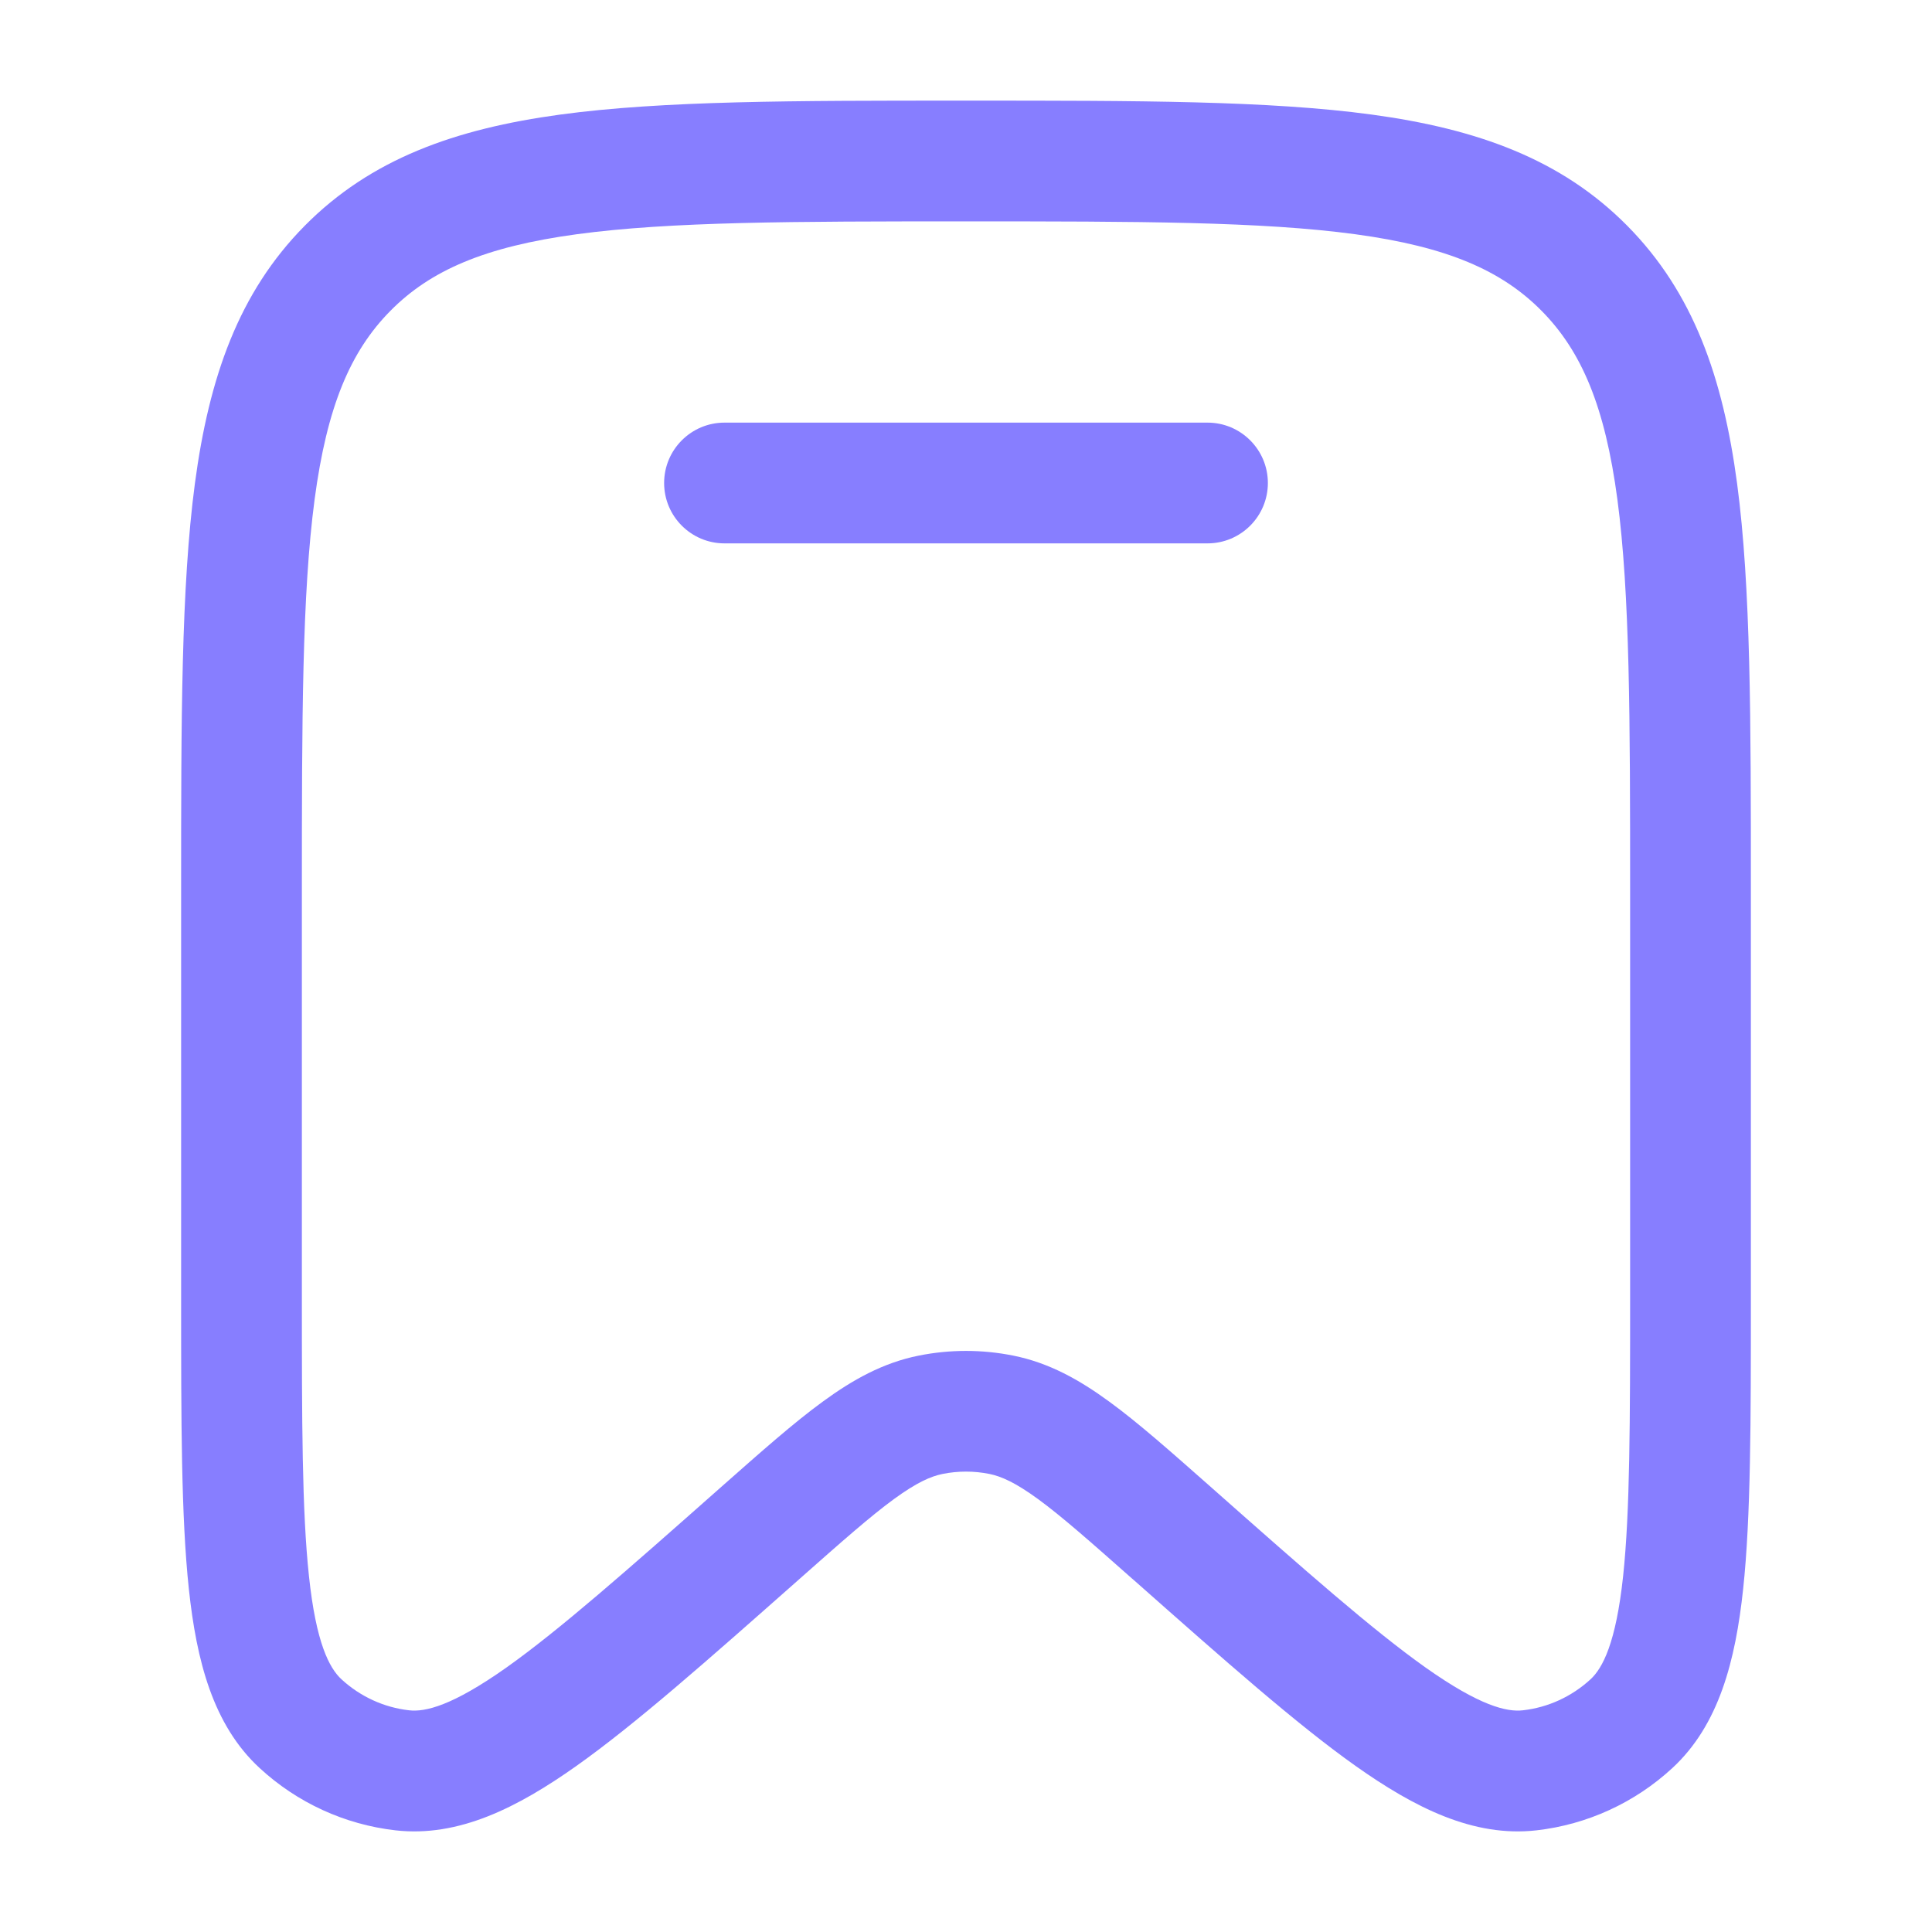
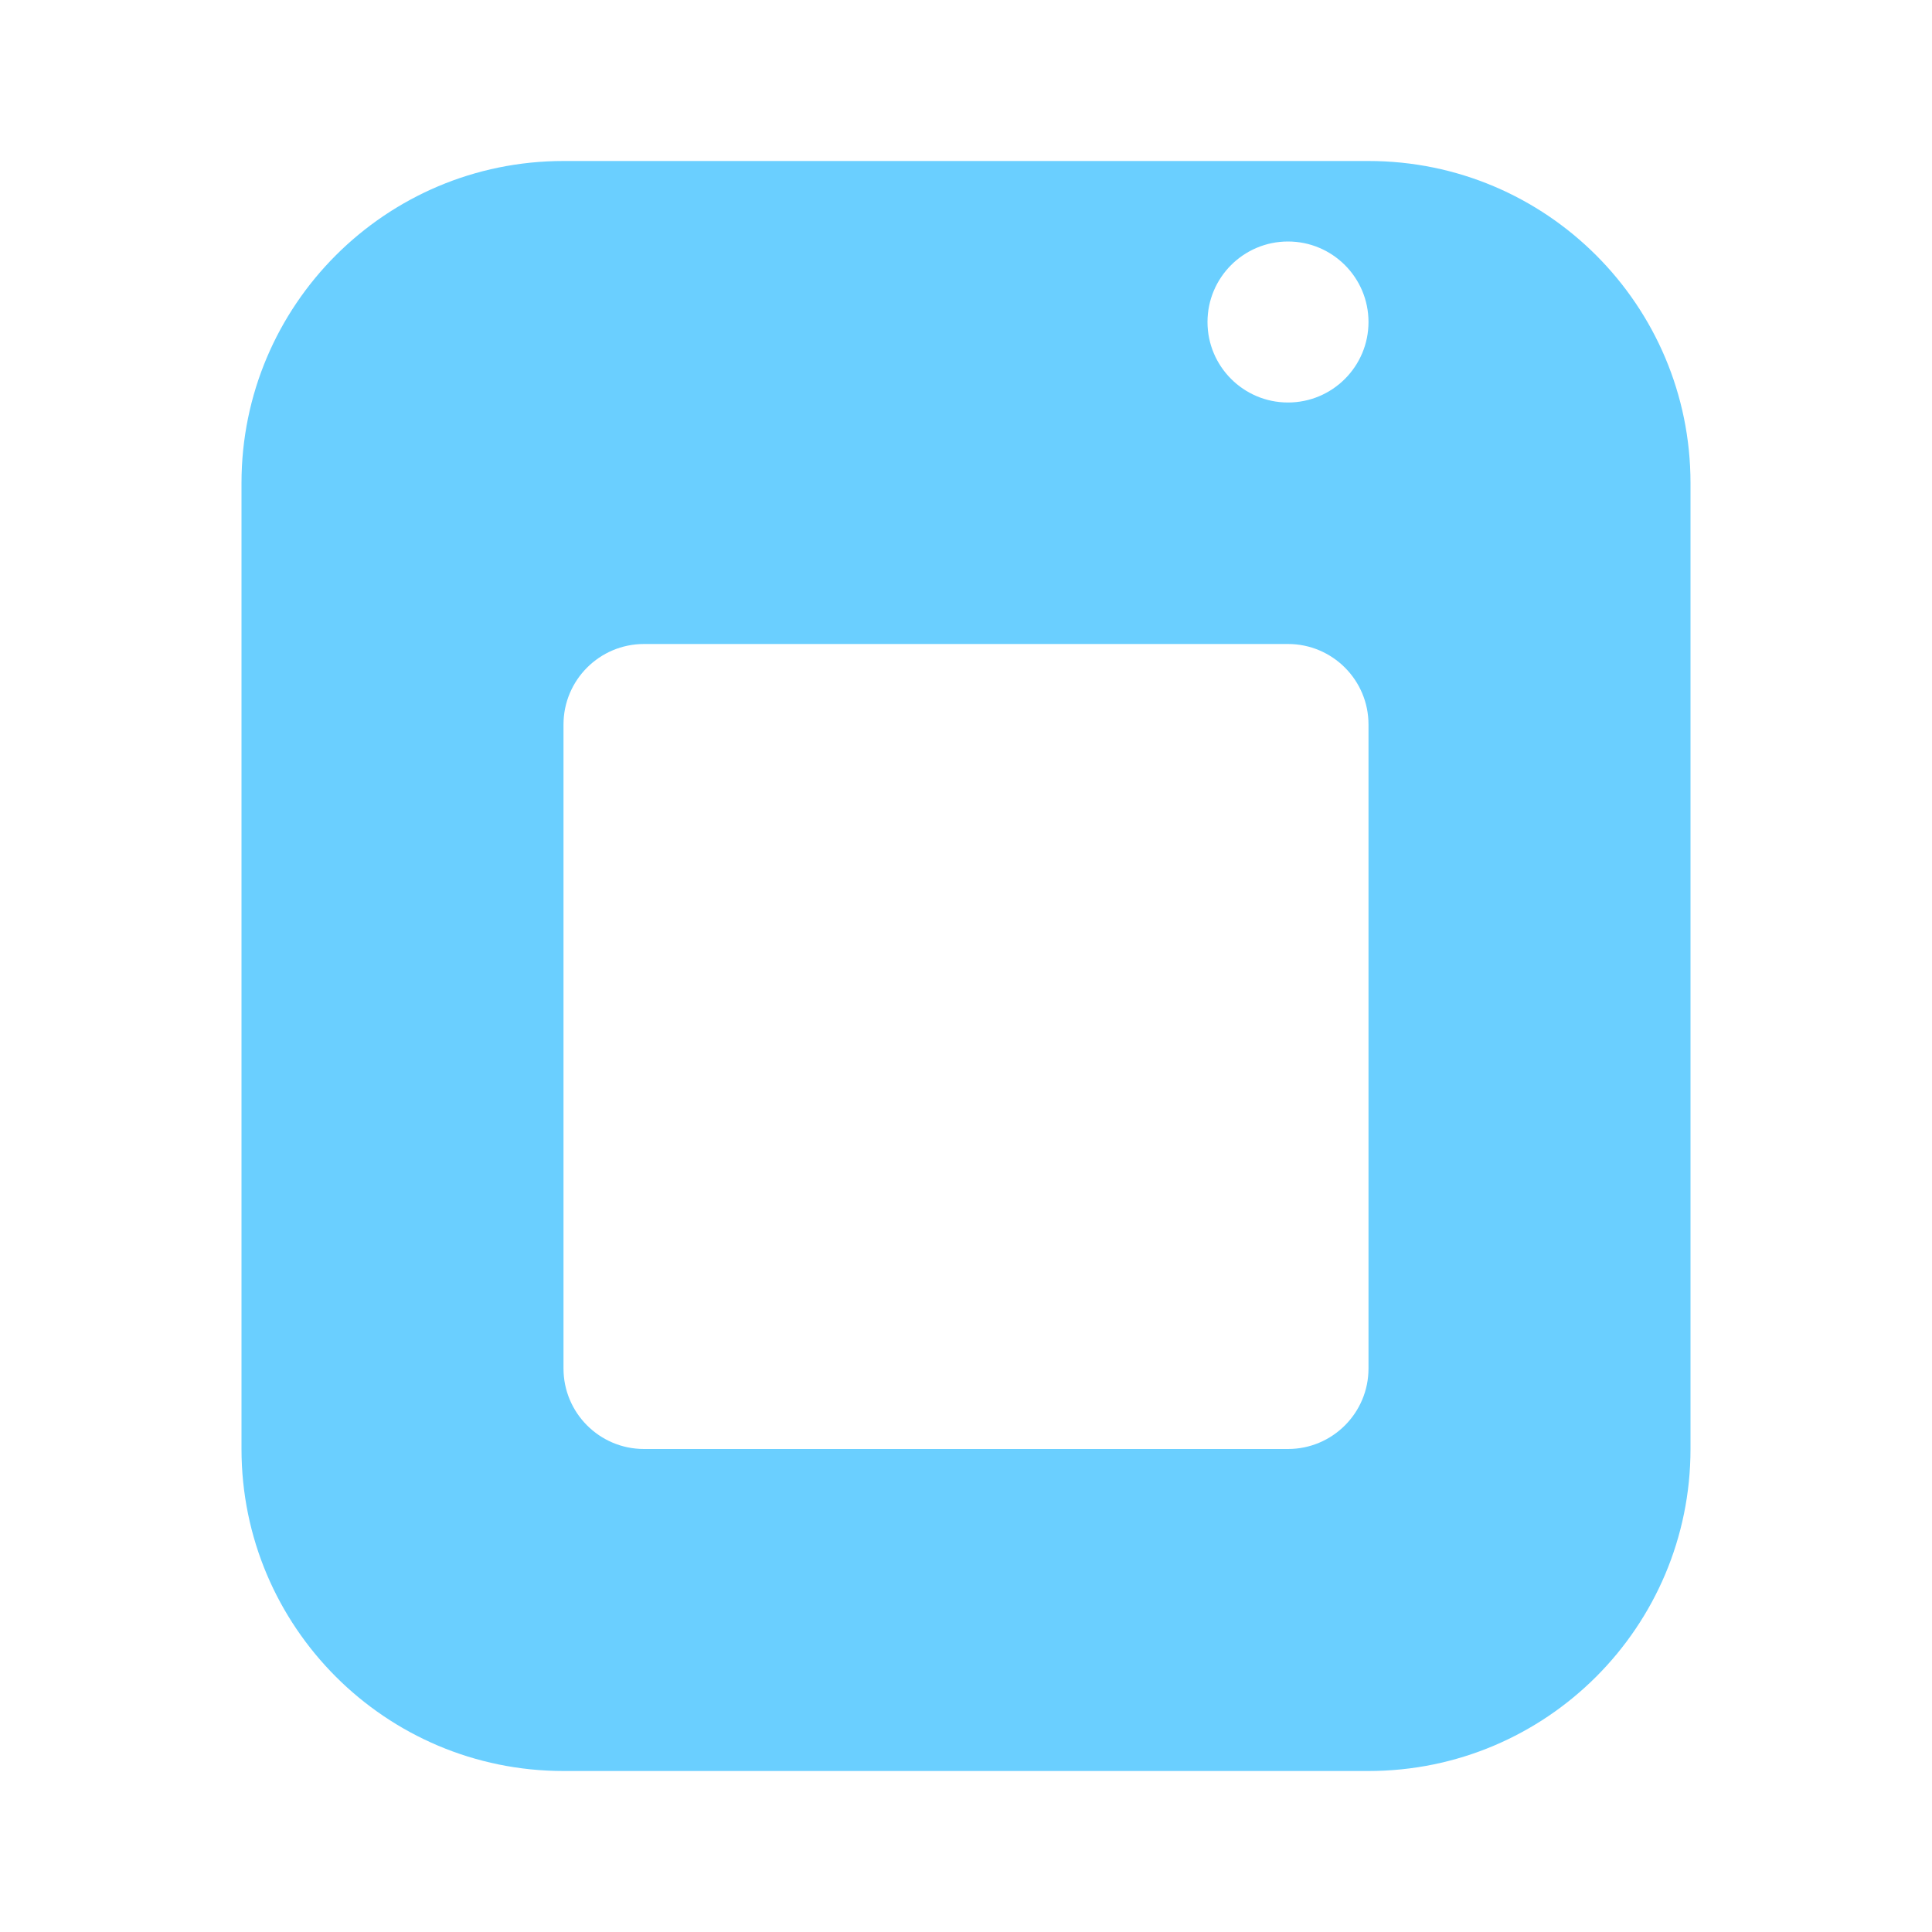
<svg xmlns="http://www.w3.org/2000/svg" width="24" height="24" viewBox="0 0 24 24" fill="none">
-   <path d="M9 5.25C8.586 5.25 8.25 5.586 8.25 6C8.25 6.414 8.586 6.75 9 6.75H15C15.414 6.75 15.75 6.414 15.75 6C15.75 5.586 15.414 5.25 15 5.25H9Z" fill="#877EFF" />
-   <path fill-rule="evenodd" clip-rule="evenodd" d="M11.943 1.25C9.87 1.25 8.237 1.25 6.961 1.423C5.651 1.601 4.606 1.975 3.785 2.805C2.965 3.634 2.597 4.687 2.421 6.007C2.25 7.296 2.25 8.945 2.25 11.041V16.139C2.25 17.647 2.25 18.84 2.346 19.739C2.441 20.627 2.644 21.428 3.226 21.964C3.692 22.394 4.282 22.665 4.912 22.737C5.699 22.827 6.434 22.451 7.159 21.938C7.892 21.419 8.781 20.632 9.903 19.64L9.939 19.608C10.459 19.148 10.811 18.837 11.105 18.622C11.389 18.415 11.562 18.34 11.708 18.31C11.901 18.271 12.099 18.271 12.292 18.31C12.438 18.34 12.611 18.415 12.895 18.622C13.189 18.837 13.541 19.148 14.061 19.608L14.098 19.64C15.219 20.632 16.108 21.419 16.841 21.938C17.566 22.451 18.301 22.827 19.088 22.737C19.718 22.665 20.308 22.394 20.774 21.964C21.355 21.428 21.559 20.627 21.654 19.739C21.75 18.84 21.75 17.647 21.75 16.139V11.041C21.75 8.945 21.75 7.295 21.579 6.007C21.403 4.687 21.035 3.634 20.215 2.805C19.394 1.975 18.349 1.601 17.039 1.423C15.763 1.25 14.13 1.25 12.057 1.25H11.943ZM4.851 3.86C5.348 3.358 6.023 3.065 7.163 2.91C8.326 2.752 9.857 2.75 12 2.75C14.143 2.75 15.674 2.752 16.837 2.91C17.977 3.065 18.652 3.358 19.149 3.86C19.647 4.363 19.938 5.048 20.092 6.205C20.248 7.383 20.25 8.932 20.25 11.098V16.091C20.25 17.657 20.249 18.77 20.163 19.579C20.074 20.409 19.91 20.72 19.758 20.861C19.524 21.076 19.23 21.211 18.918 21.246C18.718 21.269 18.384 21.192 17.708 20.714C17.05 20.247 16.221 19.516 15.055 18.484L15.029 18.461C14.541 18.03 14.137 17.672 13.78 17.412C13.407 17.139 13.031 16.929 12.588 16.84C12.2 16.762 11.8 16.762 11.412 16.84C10.969 16.929 10.593 17.139 10.22 17.412C9.863 17.672 9.459 18.03 8.971 18.461L8.945 18.484C7.779 19.516 6.95 20.247 6.292 20.714C5.616 21.192 5.282 21.269 5.082 21.246C4.77 21.211 4.476 21.076 4.242 20.861C4.09 20.72 3.926 20.409 3.838 19.579C3.751 18.77 3.75 17.657 3.75 16.091V11.098C3.75 8.932 3.752 7.383 3.908 6.205C4.062 5.048 4.353 4.363 4.851 3.86Z" fill="#877EFF" />
+   <defs>
+     <linearGradient id="vaultGradient" x1="2" y1="2" x2="22" y2="22">
+       <stop offset="0%" stop-color="#6ACFFF" />
+       <stop offset="100%" stop-color="#2176FF" />
+     </linearGradient>
+   </defs>
+   <path fill-rule="evenodd" clip-rule="evenodd" d="M7 2C4.791 2 3 3.791 3 6V18C3 20.209 4.791 22 7 22H17C19.209 22 21 20.209 21 18V6C21 3.791 19.209 2 17 2H7ZM8 8C7.448 8 7 8.448 7 9V17C7 17.552 7.448 18 8 18H16C16.552 18 17 17.552 17 17V9C17 8.448 16.552 8 16 8H8ZM16 5C16.552 5 17 4.552 17 4C17 3.448 16.552 3 16 3C15.448 3 15 3.448 15 4C15 4.552 15.448 5 16 5Z" fill="url(#vaultGradient)" />
</svg>
